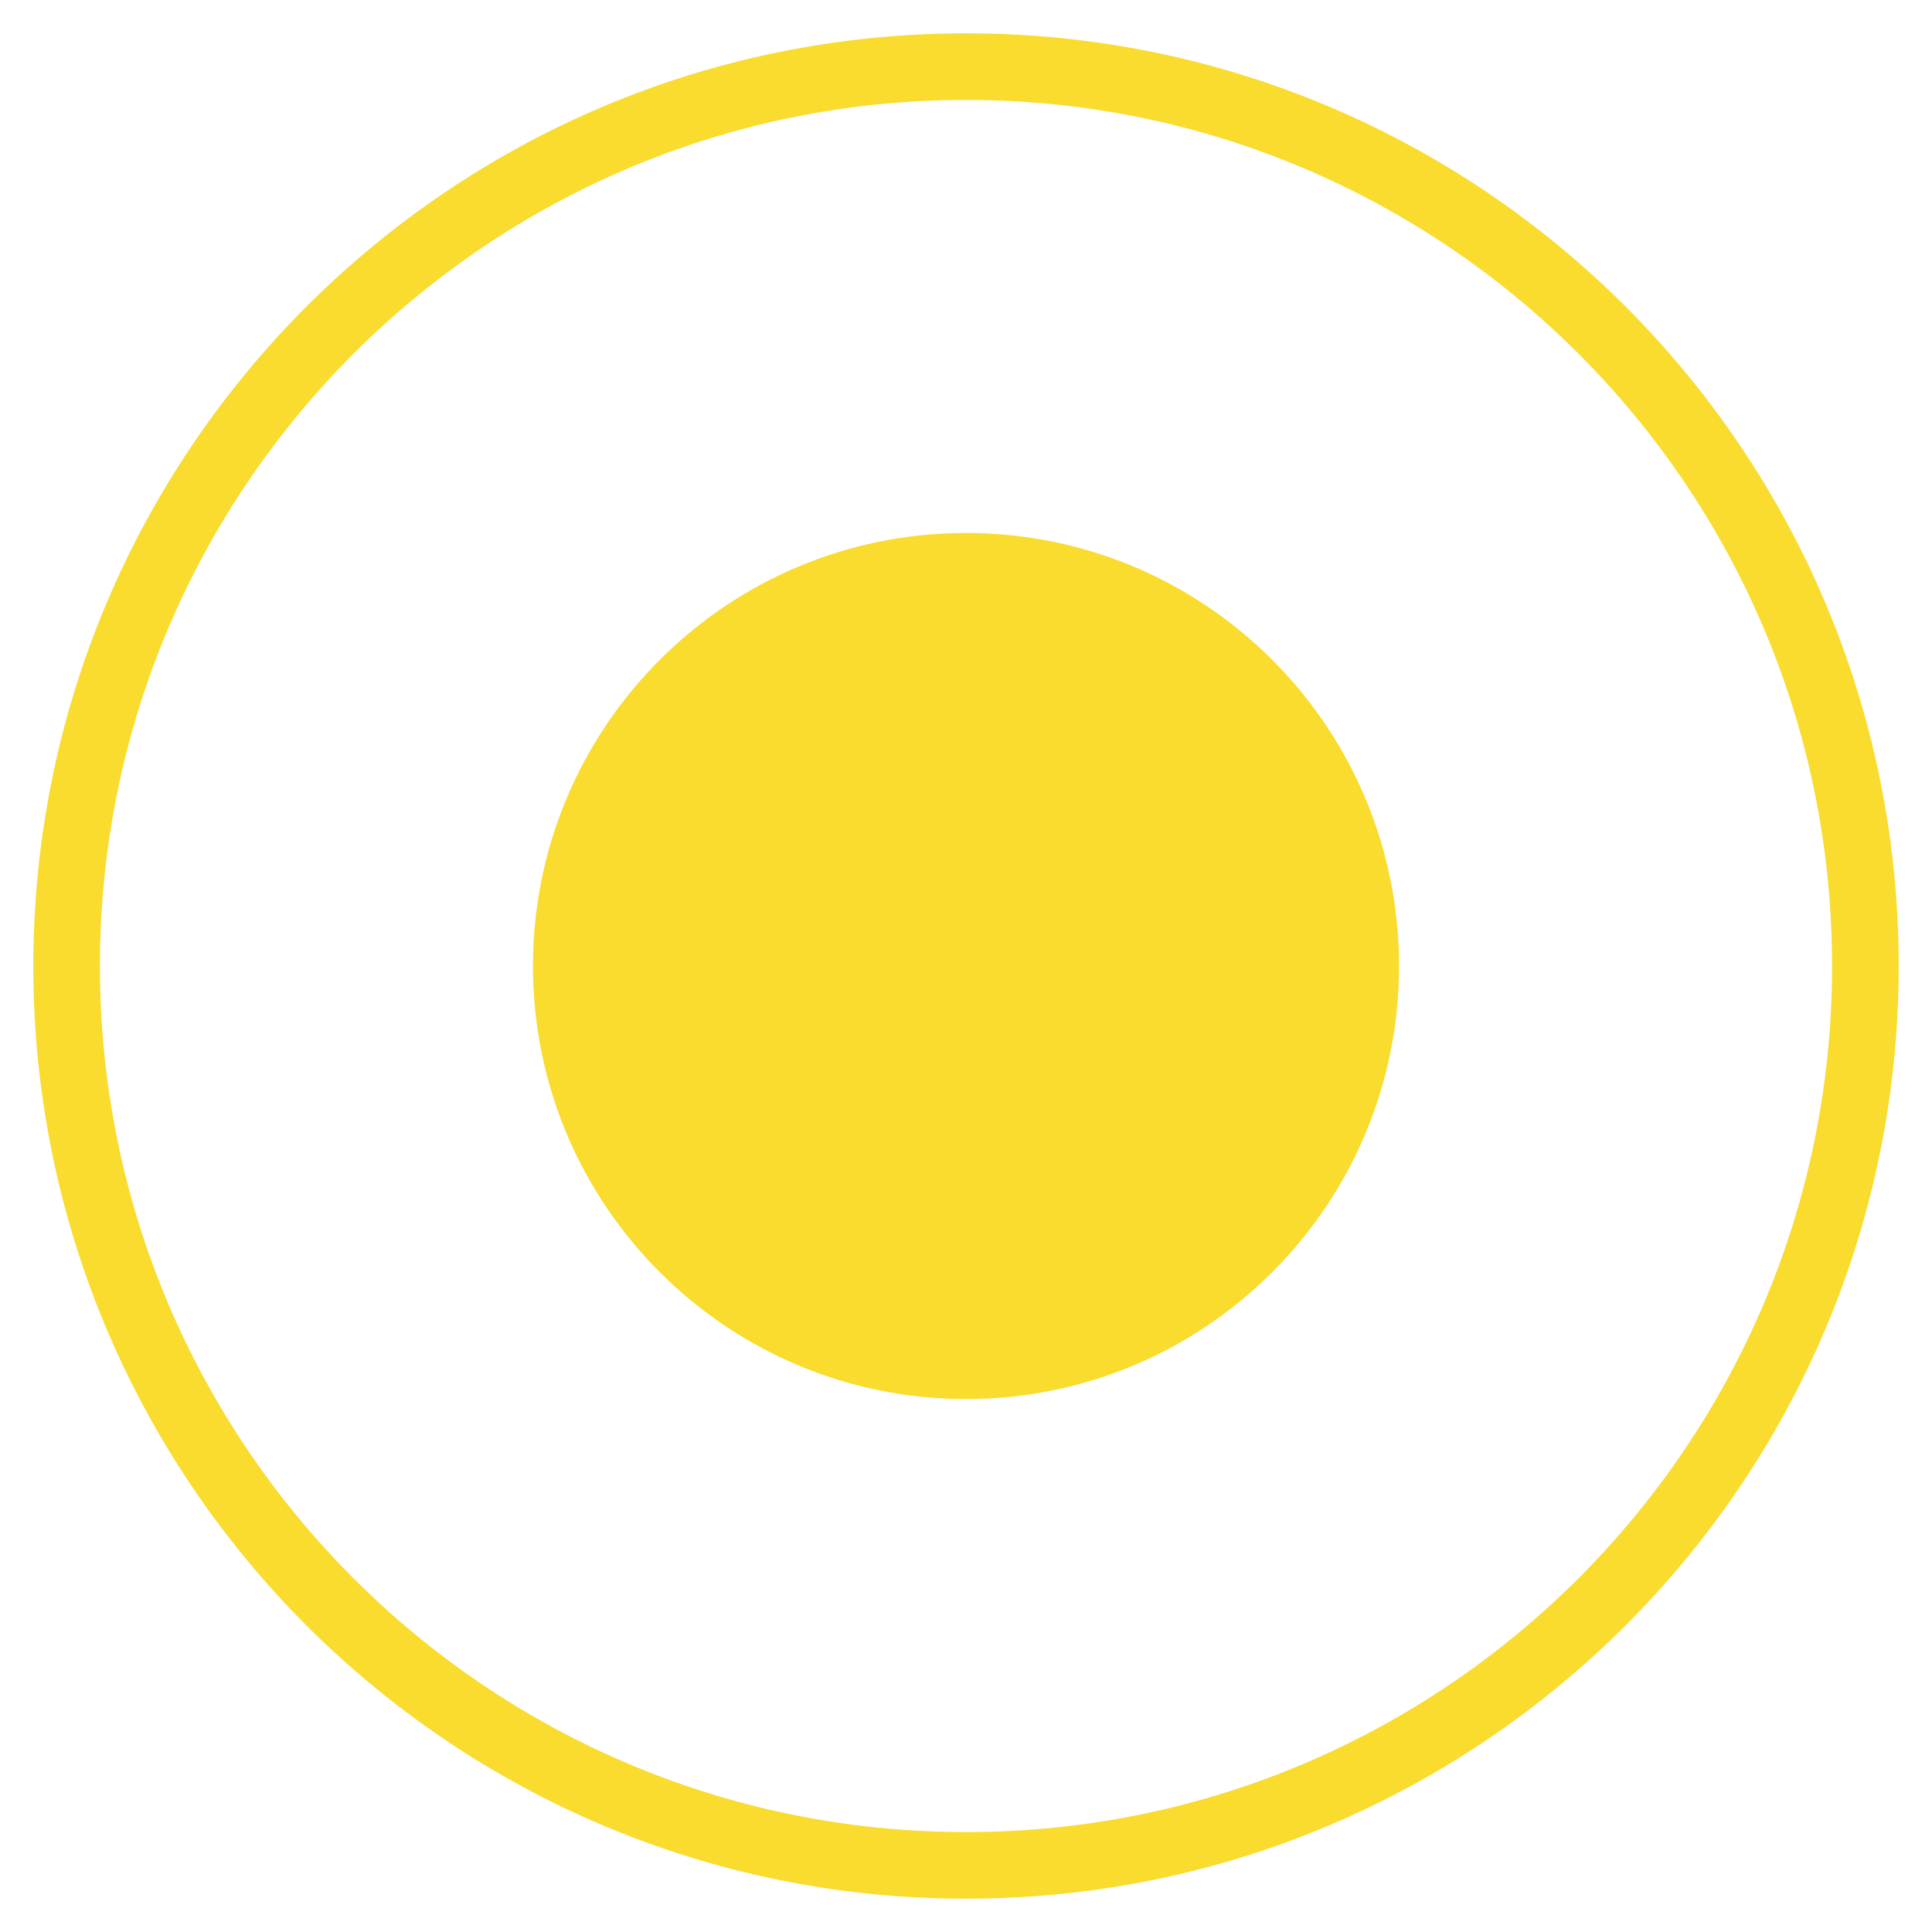
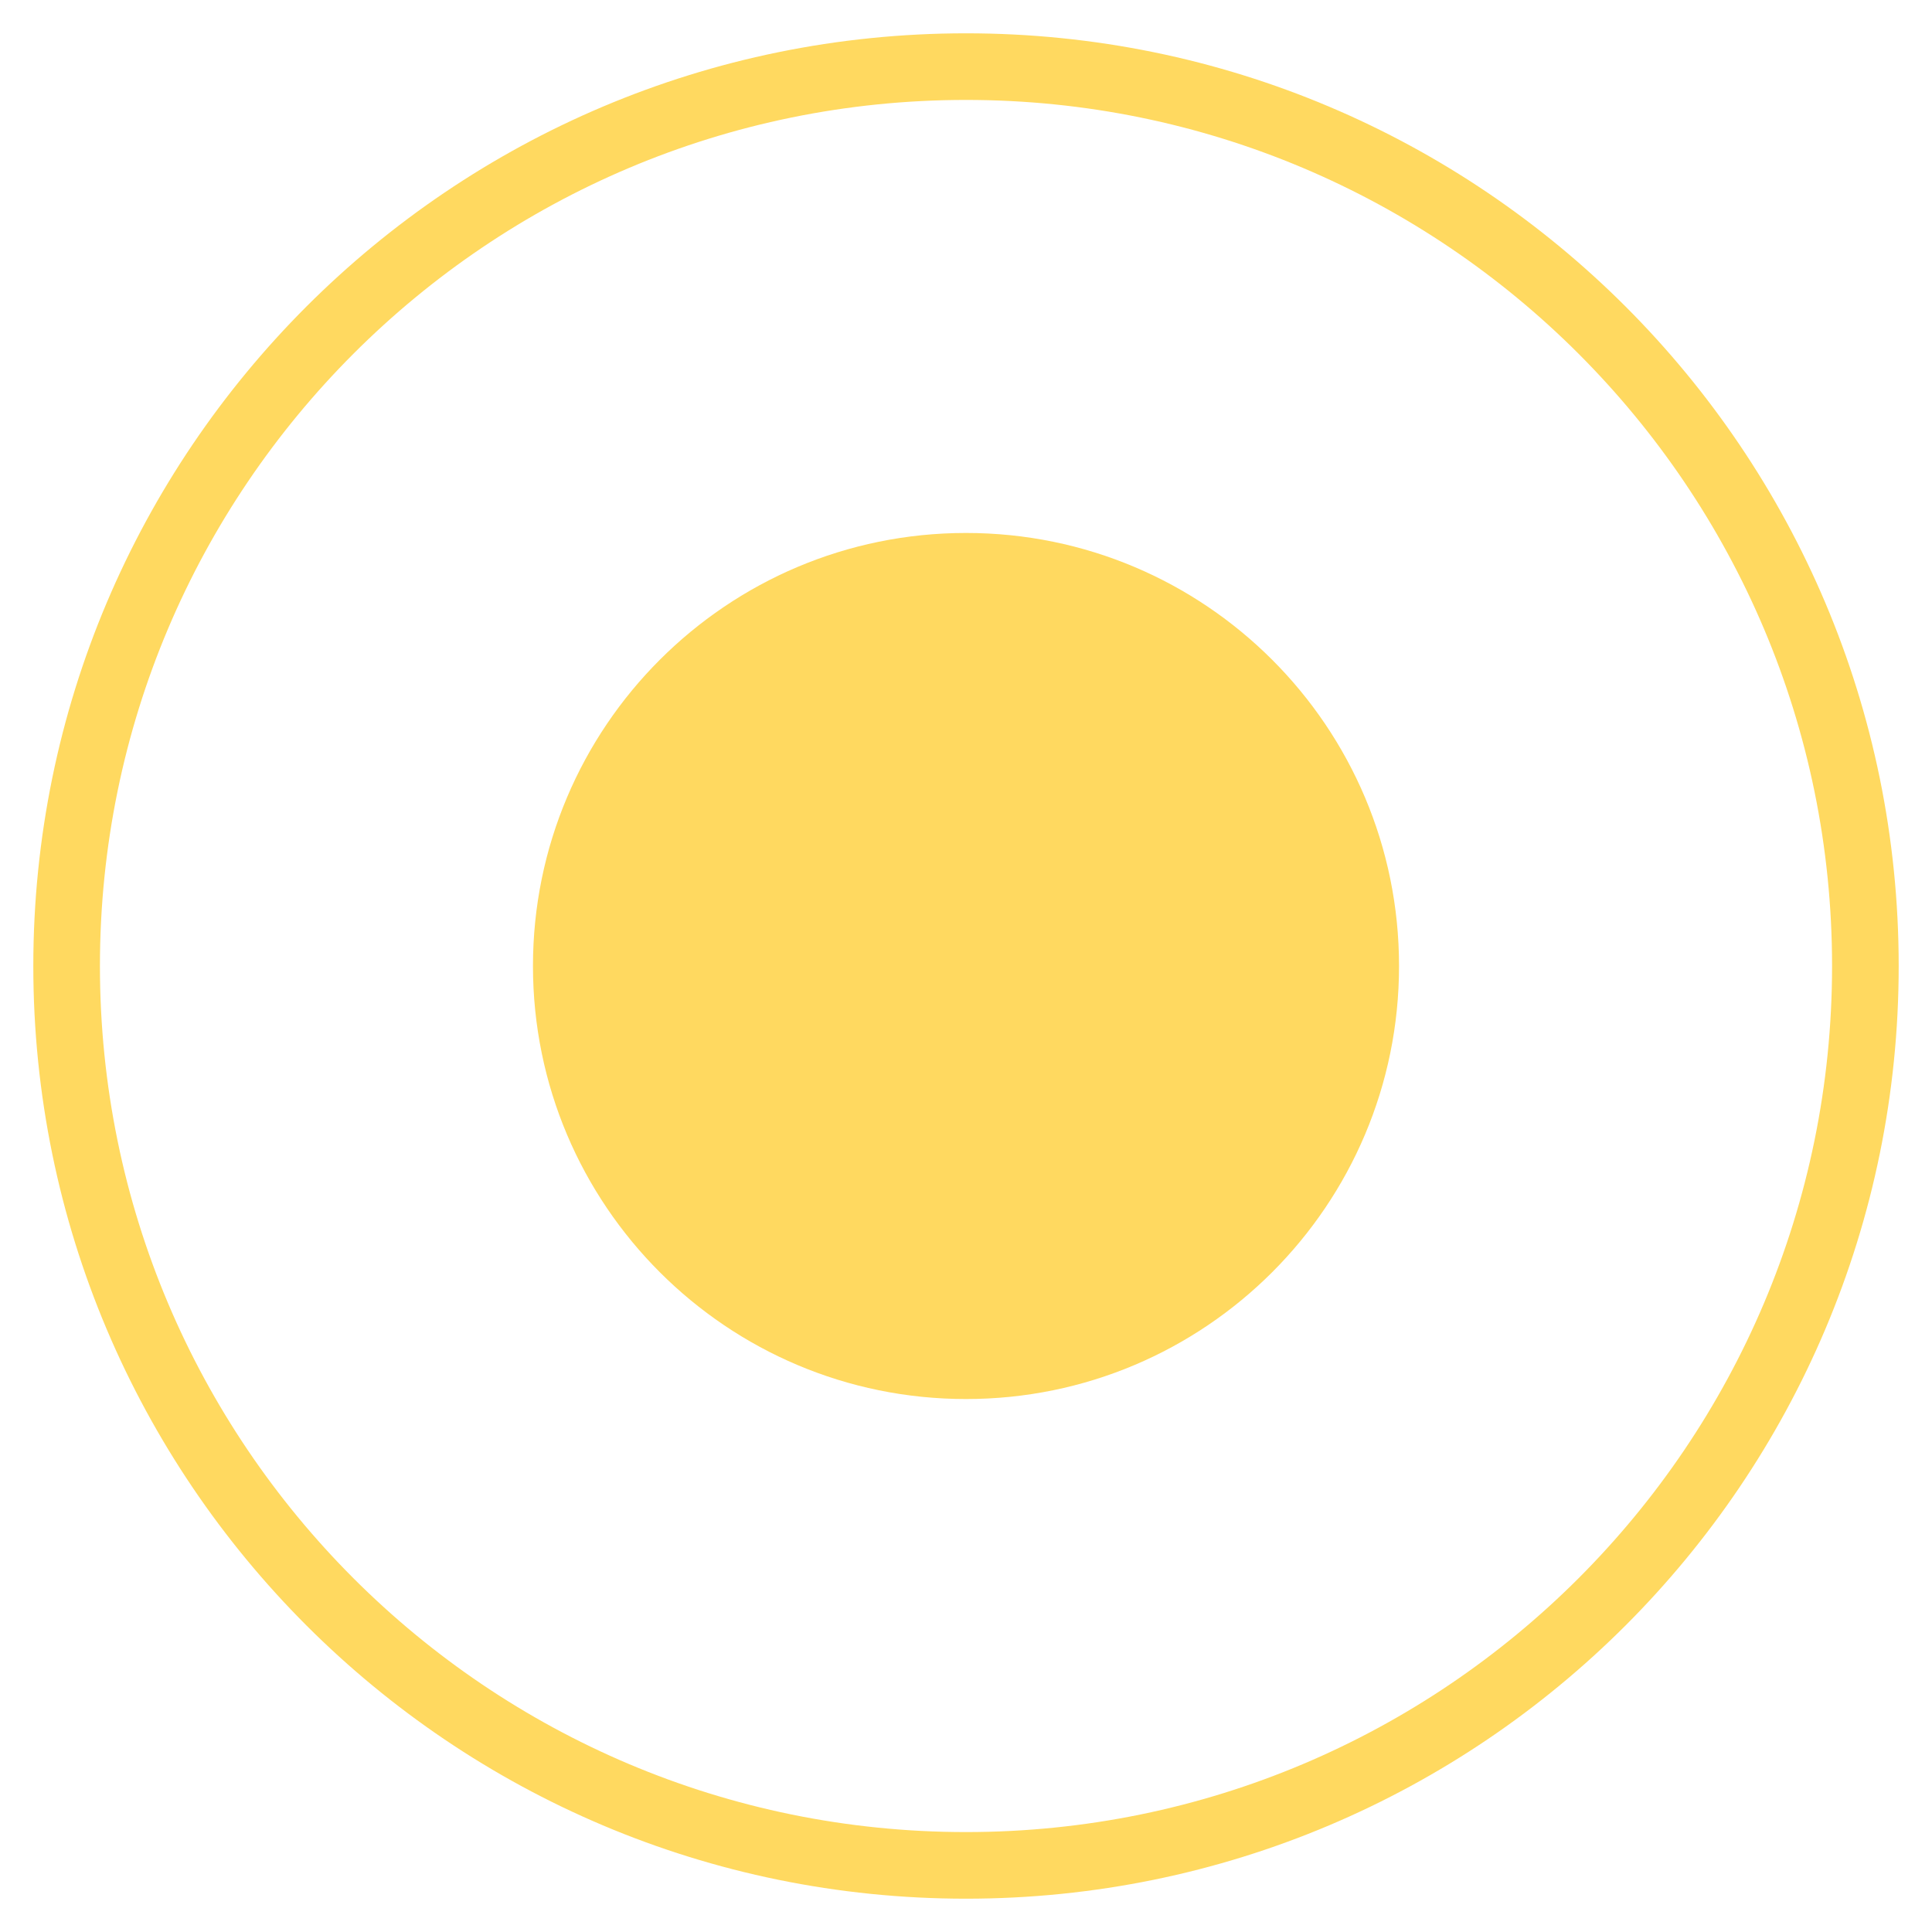
<svg xmlns="http://www.w3.org/2000/svg" width="29px" height="29px" viewBox="0 0 29 29" version="1.1">
  <g id="Page-1" stroke="none" stroke-width="1" fill="none" fill-rule="evenodd">
-     <g id="Colors/dark-green" transform="translate(8, 8)" fill="#F9DC2E">
+     <g id="Colors/yellow" transform="translate(8, 8)" fill="#ffd960">
      <rect id="Rectangle" x="0" y="0" width="13" height="13" rx="6.5" />
    </g>
-     <circle id="Oval-3" stroke="#F9DC2E" cx="14.5" cy="14.5" r="13.5" />
+     <circle id="Oval-3" stroke="#ffd960" cx="14.5" cy="14.5" r="13.5" />
  </g>
</svg>
